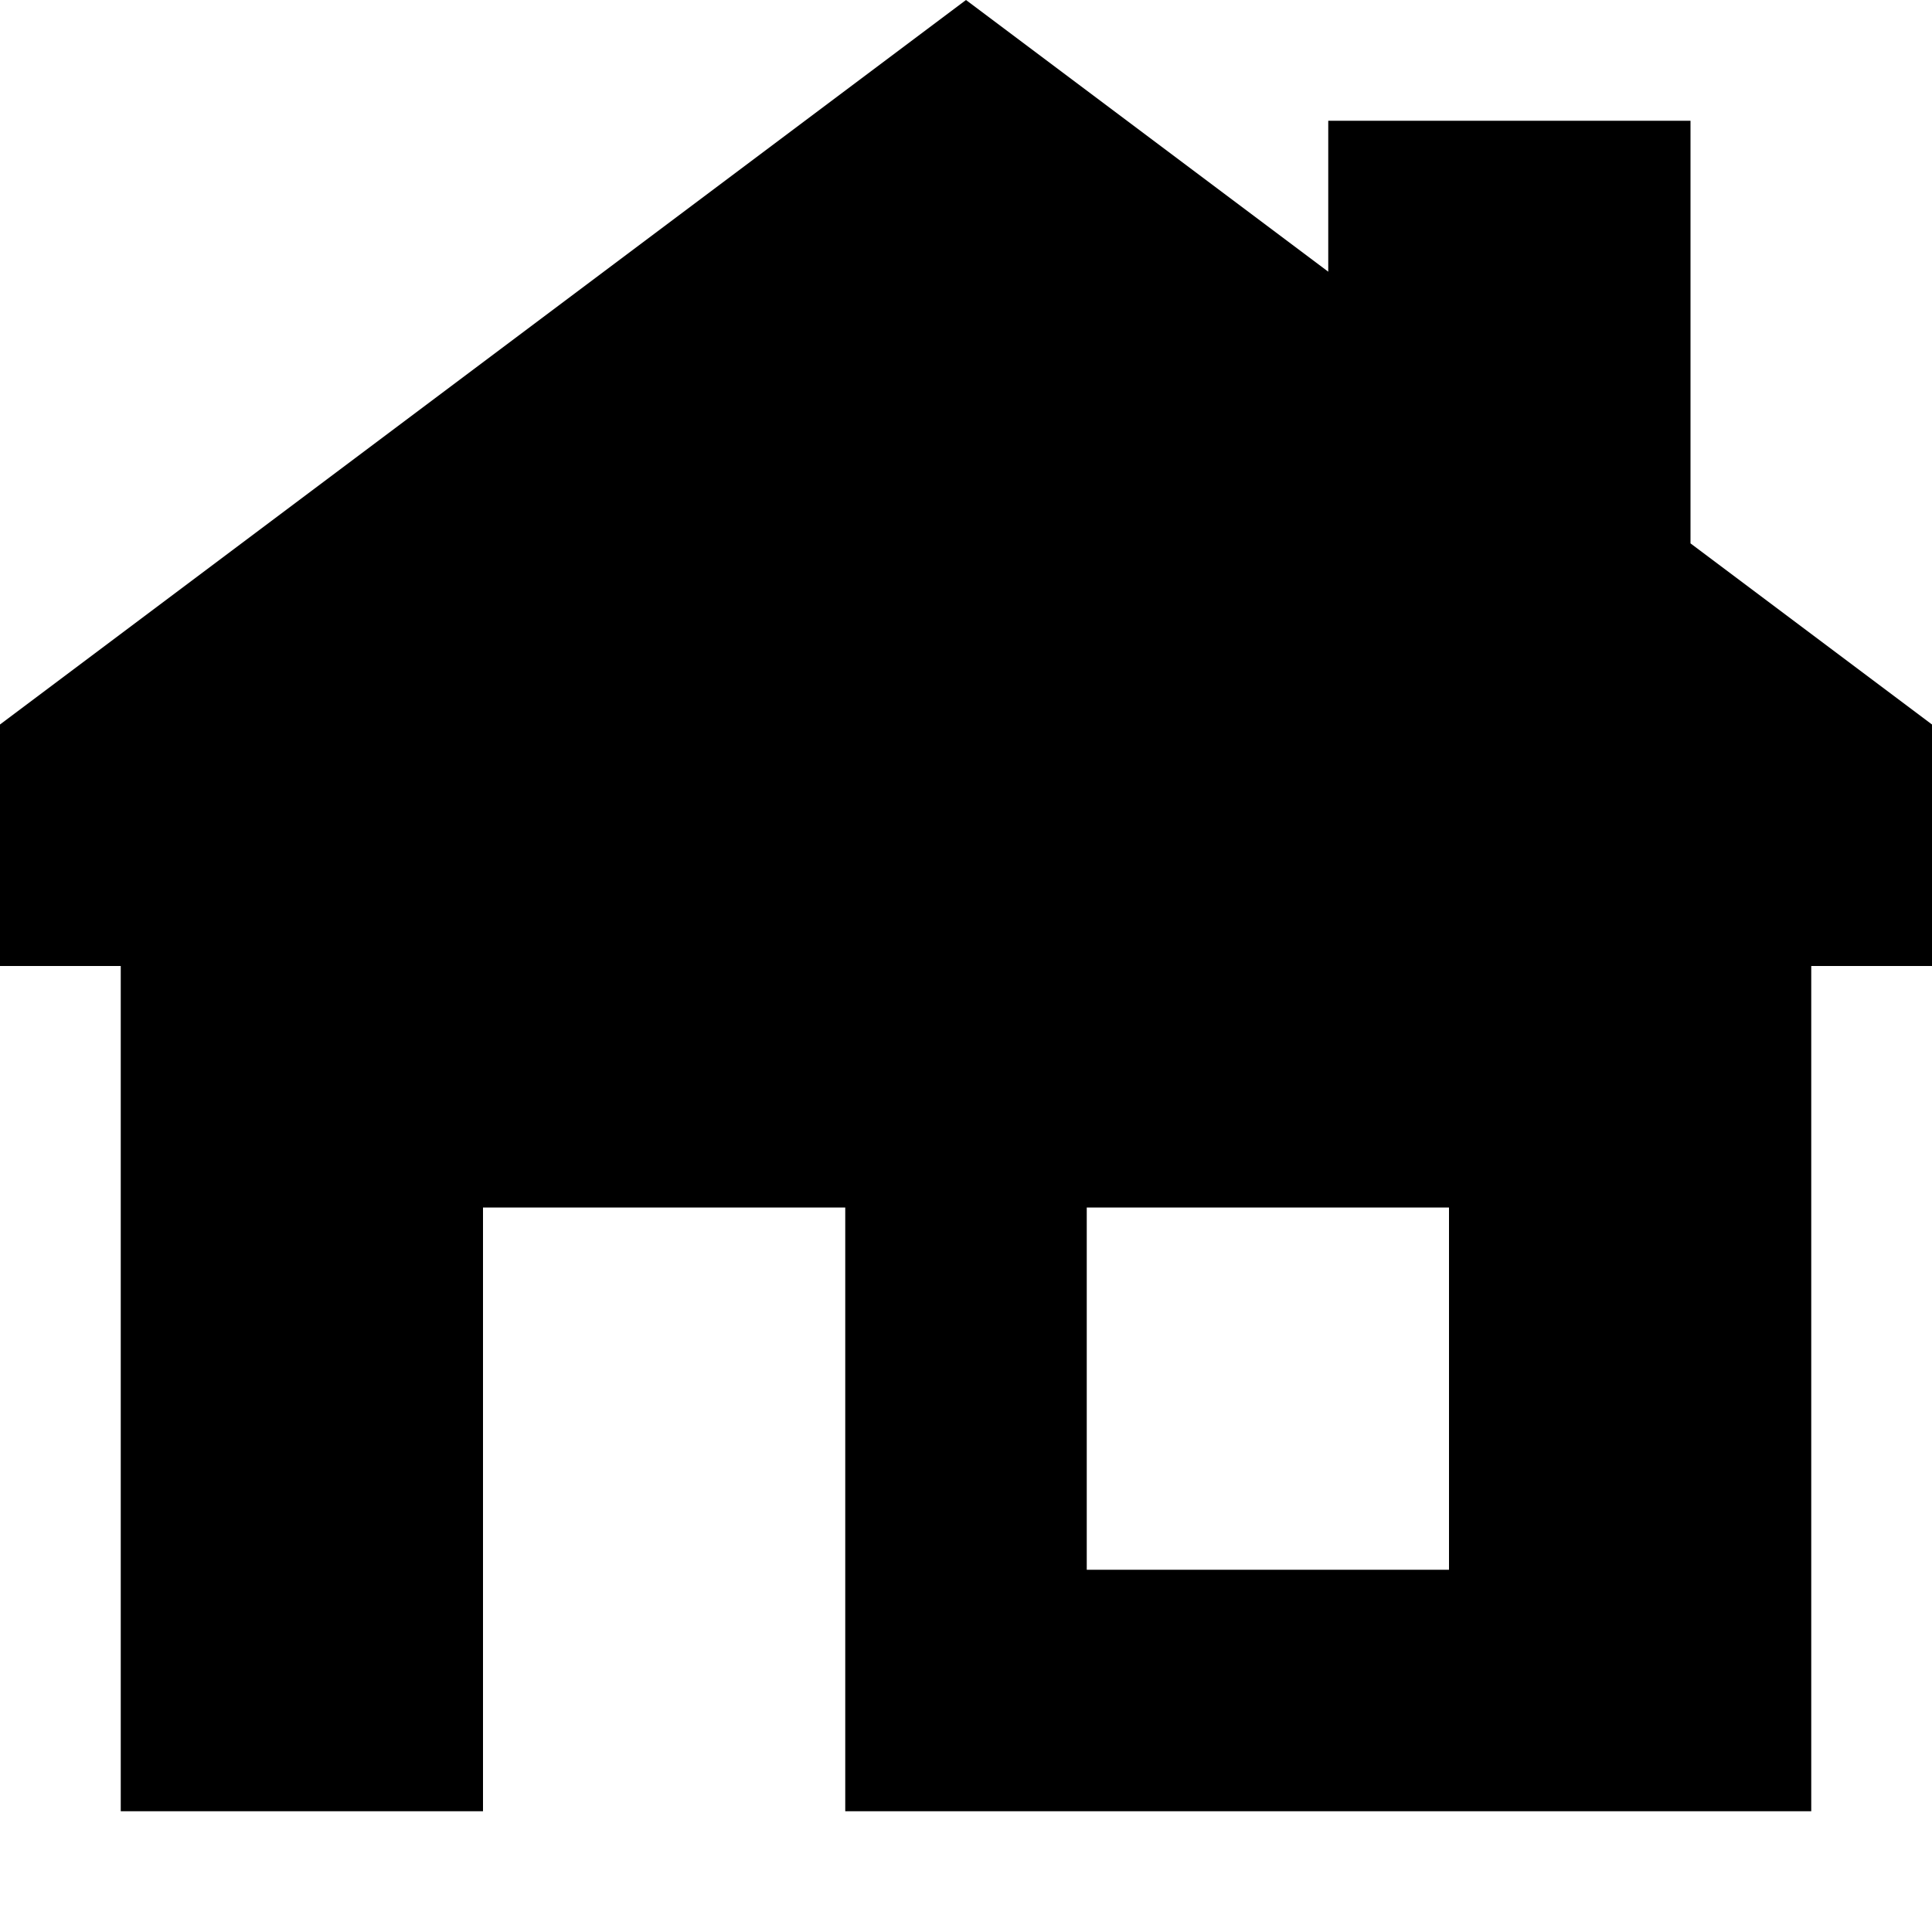
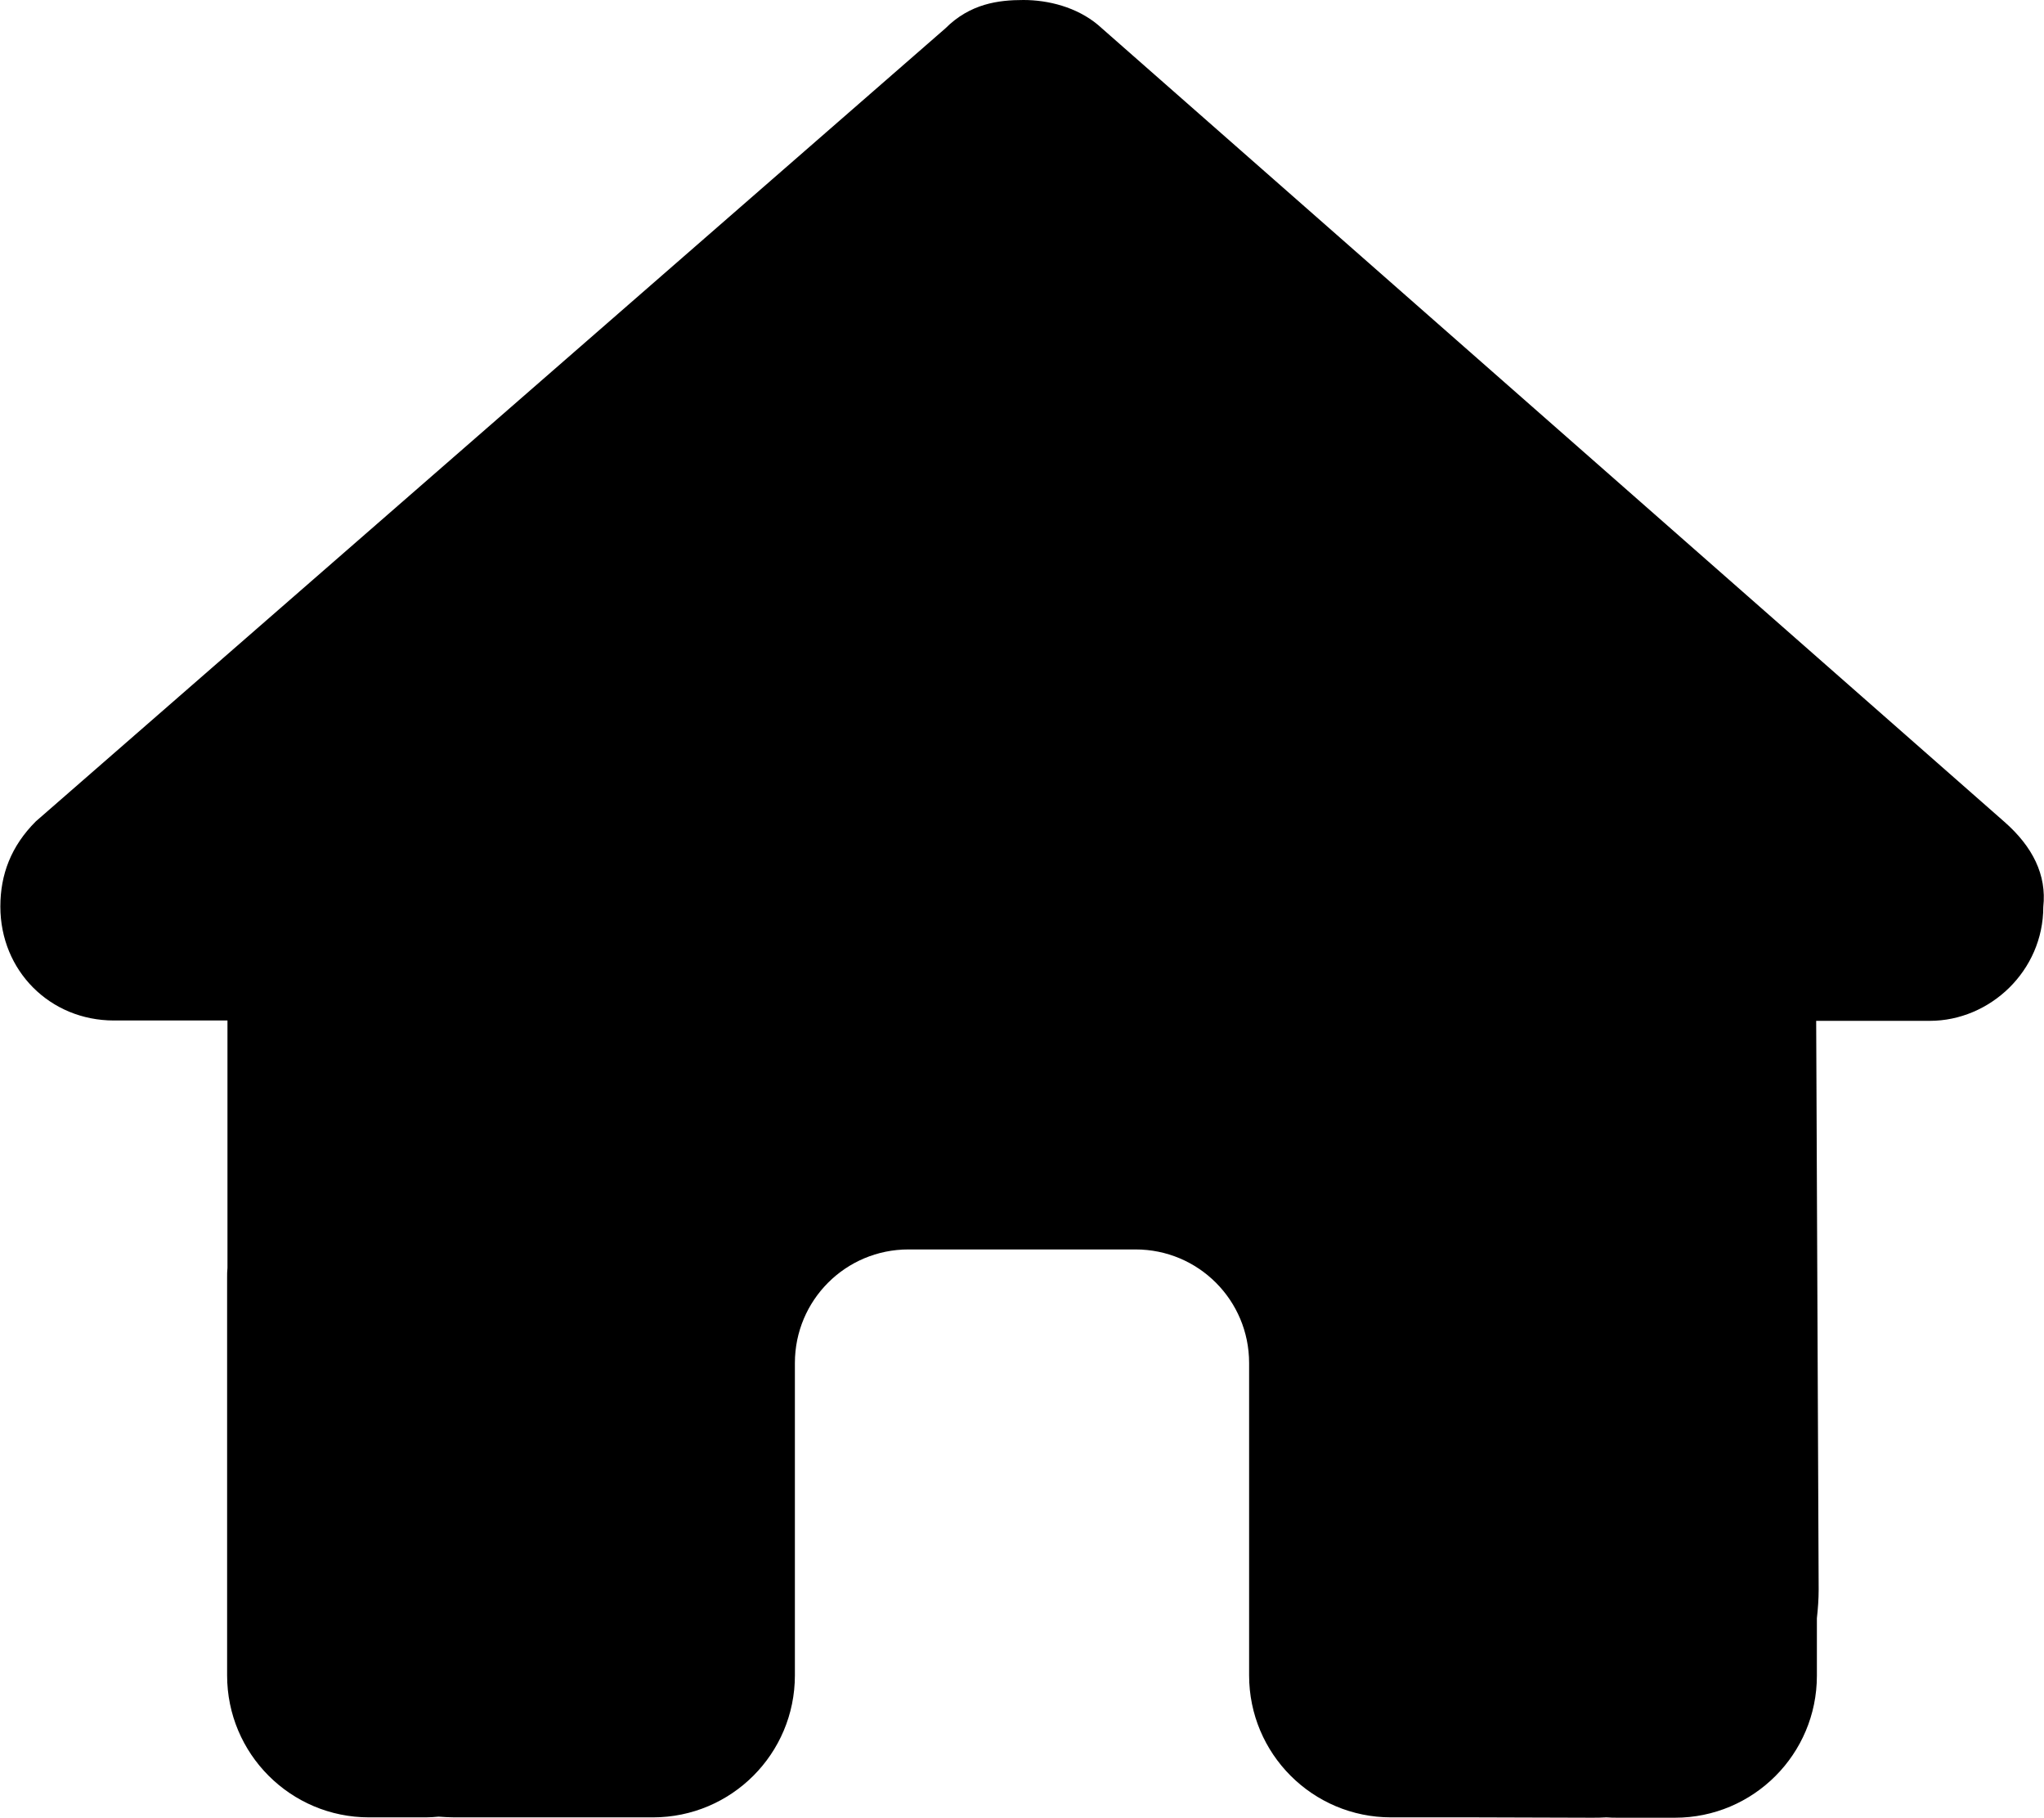
- <svg xmlns="http://www.w3.org/2000/svg" width="800px" height="800px" viewBox="0 0 16 16" fill="none">
-   <path fill-rule="evenodd" clip-rule="evenodd" d="M8 0L0 6V8H1V15H4V10H7V15H15V8H16V6L14 4.5V1H11V2.25L8 0ZM9 10H12V13H9V10Z" fill="#000000" />
+ <svg xmlns="http://www.w3.org/2000/svg" viewBox="0 0 576 512">
+   <path d="M575.8 255.5c0 18-15 32.1-32 32.1l-32 0 .7 160.2c0 2.7-.2 5.4-.5 8.1l0 16.2c0 22.1-17.9 40-40 40l-16 0c-1.1 0-2.2 0-3.3-.1c-1.4 .1-2.8 .1-4.2 .1L416 512l-24 0c-22.1 0-40-17.9-40-40l0-24 0-64c0-17.7-14.3-32-32-32l-64 0c-17.7 0-32 14.3-32 32l0 64 0 24c0 22.1-17.9 40-40 40l-24 0-31.9 0c-1.5 0-3-.1-4.5-.2c-1.2 .1-2.4 .2-3.6 .2l-16 0c-22.1 0-40-17.9-40-40l0-112c0-.9 0-1.9 .1-2.8l0-69.7-32 0c-18 0-32-14-32-32.1c0-9 3-17 10-24L266.4 8c7-7 15-8 22-8s15 2 21 7L564.8 231.5c8 7 12 15 11 24z" />
</svg>
